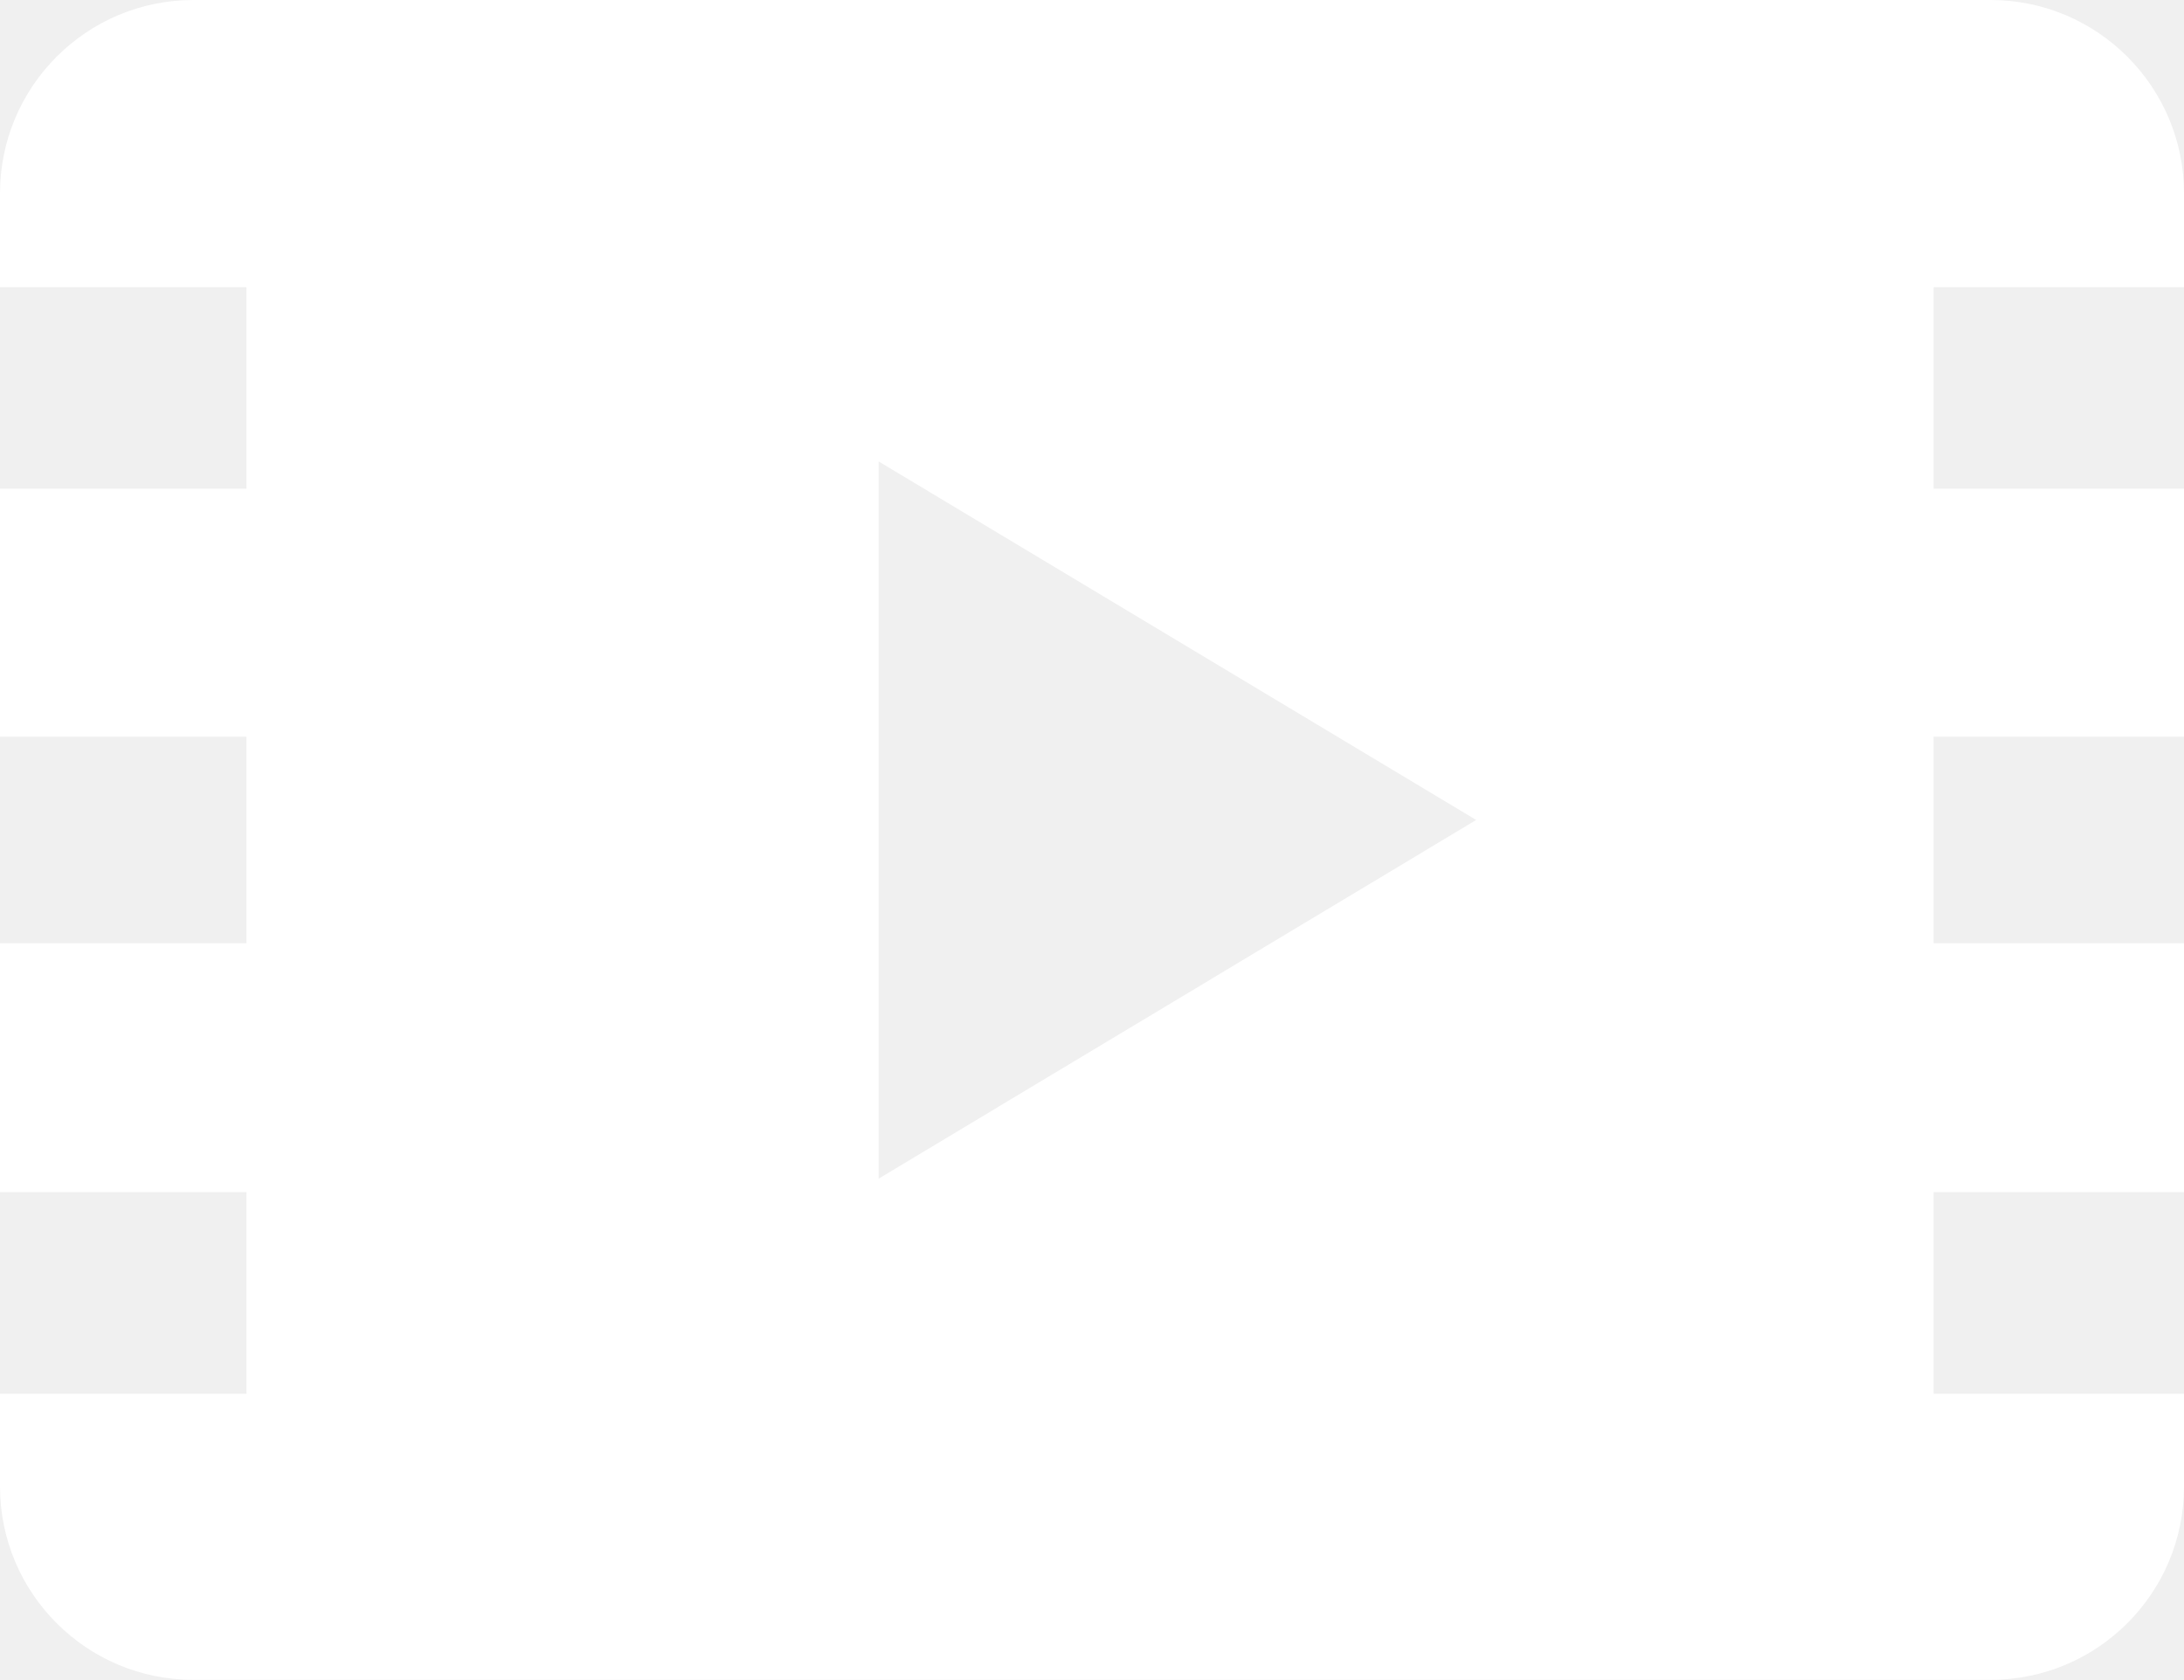
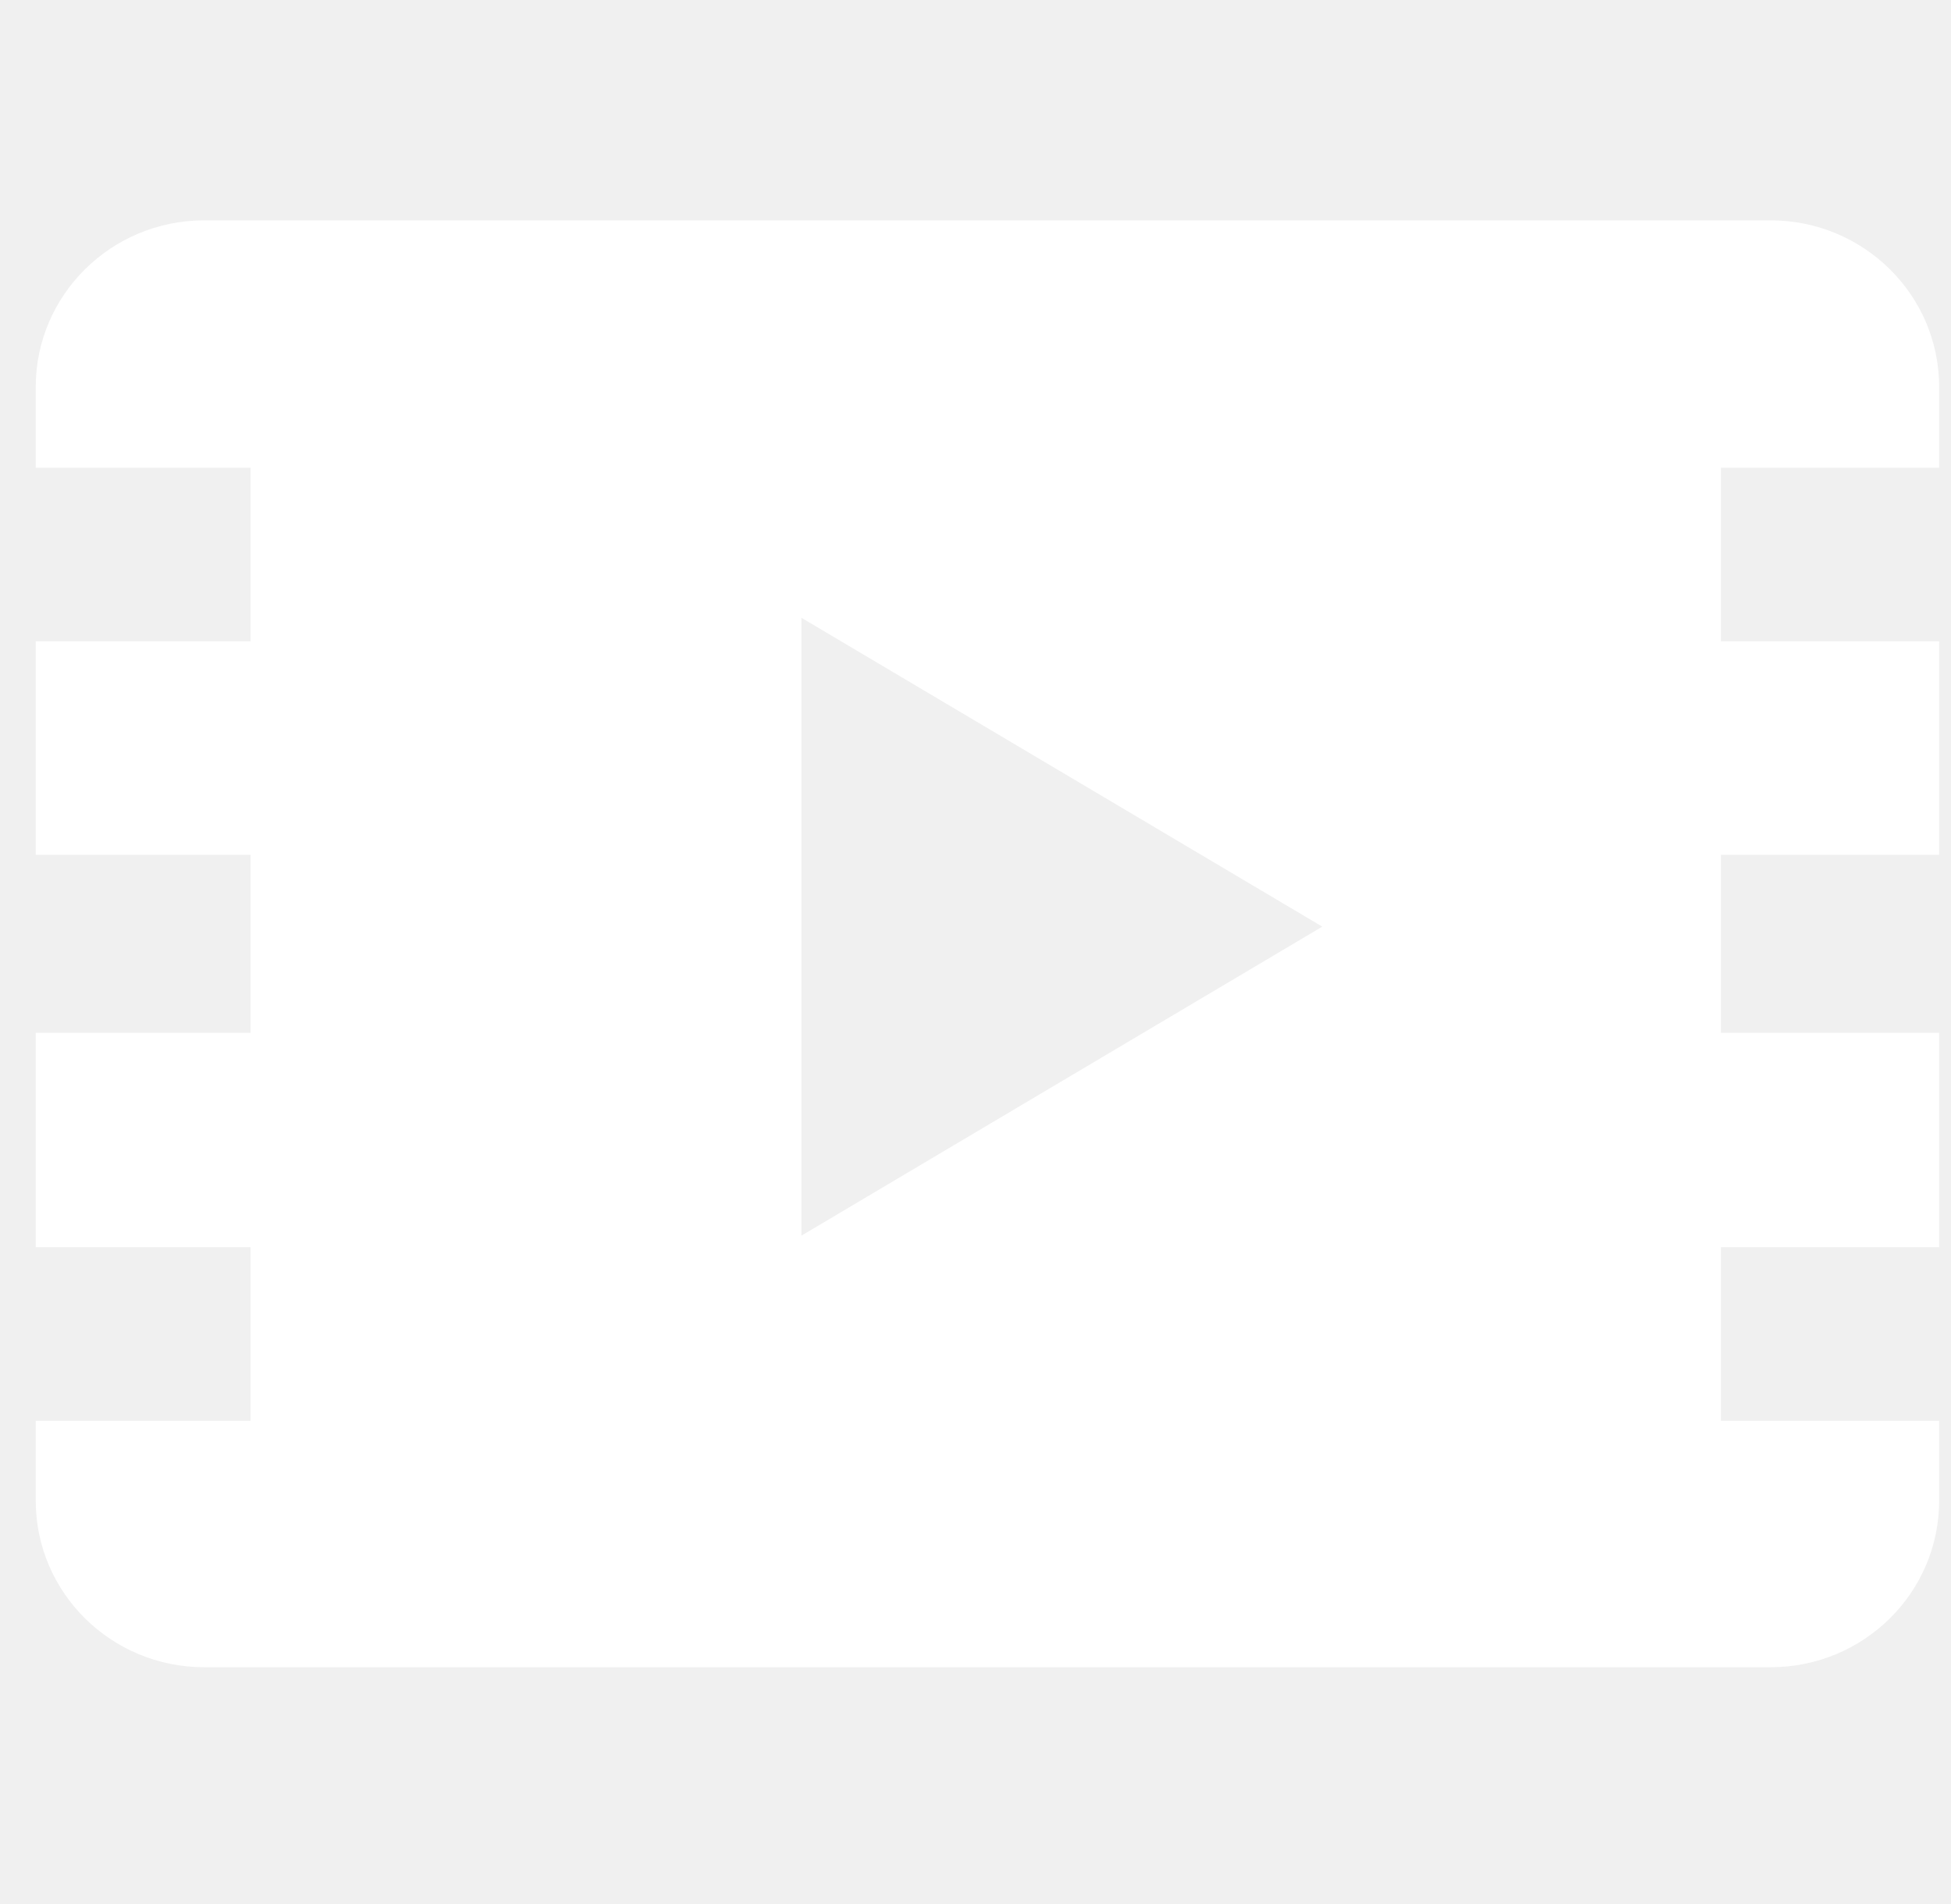
- <svg xmlns="http://www.w3.org/2000/svg" width="40" height="30.766" viewBox="0 0 40 30.766">
-   <path fill="#fff" d="M40 5.26v-1.717c0-1.956-1.586-3.543-3.545-3.543h-32.912c-1.957 0-3.543 1.587-3.543 3.543v1.717h4.514v3.69h-4.514v4.542h4.514v3.783h-4.514v4.559h4.514v3.692h-4.514v1.696c0 1.959 1.586 3.543 3.543 3.543h32.912c1.959 0 3.545-1.584 3.545-3.543v-1.696h-4.586v-3.692h4.586v-4.559h-4.586v-3.783h4.586v-4.542h-4.586v-3.69h4.586zm-23.908 16.327v-13.137l10.945 6.567-10.945 6.57z" />
+ <svg xmlns="http://www.w3.org/2000/svg" width="41" height="40" viewBox="60 250 41 40" overflow="visible" enable-background="new 60 250 41 40">
+   <path fill="#fff" d="M100.751 259.83v-1.697c0-1.934-1.586-3.502-3.545-3.502h-32.912c-1.957 0-3.543 1.568-3.543 3.502v1.697h4.514v3.647h-4.514v4.489h4.514v3.74h-4.514v4.506h4.514v3.649h-4.514v1.677c0 1.937 1.586 3.502 3.543 3.502h32.912c1.959 0 3.545-1.565 3.545-3.502v-1.677h-4.586v-3.649h4.586v-4.506h-4.586v-3.74h4.586v-4.489h-4.586v-3.647h4.586zm-23.908 16.139v-12.985l10.945 6.491-10.945 6.494z" />
+   <rect x="60.5" y="250" width="40" height="40" fill="none" />
</svg>
